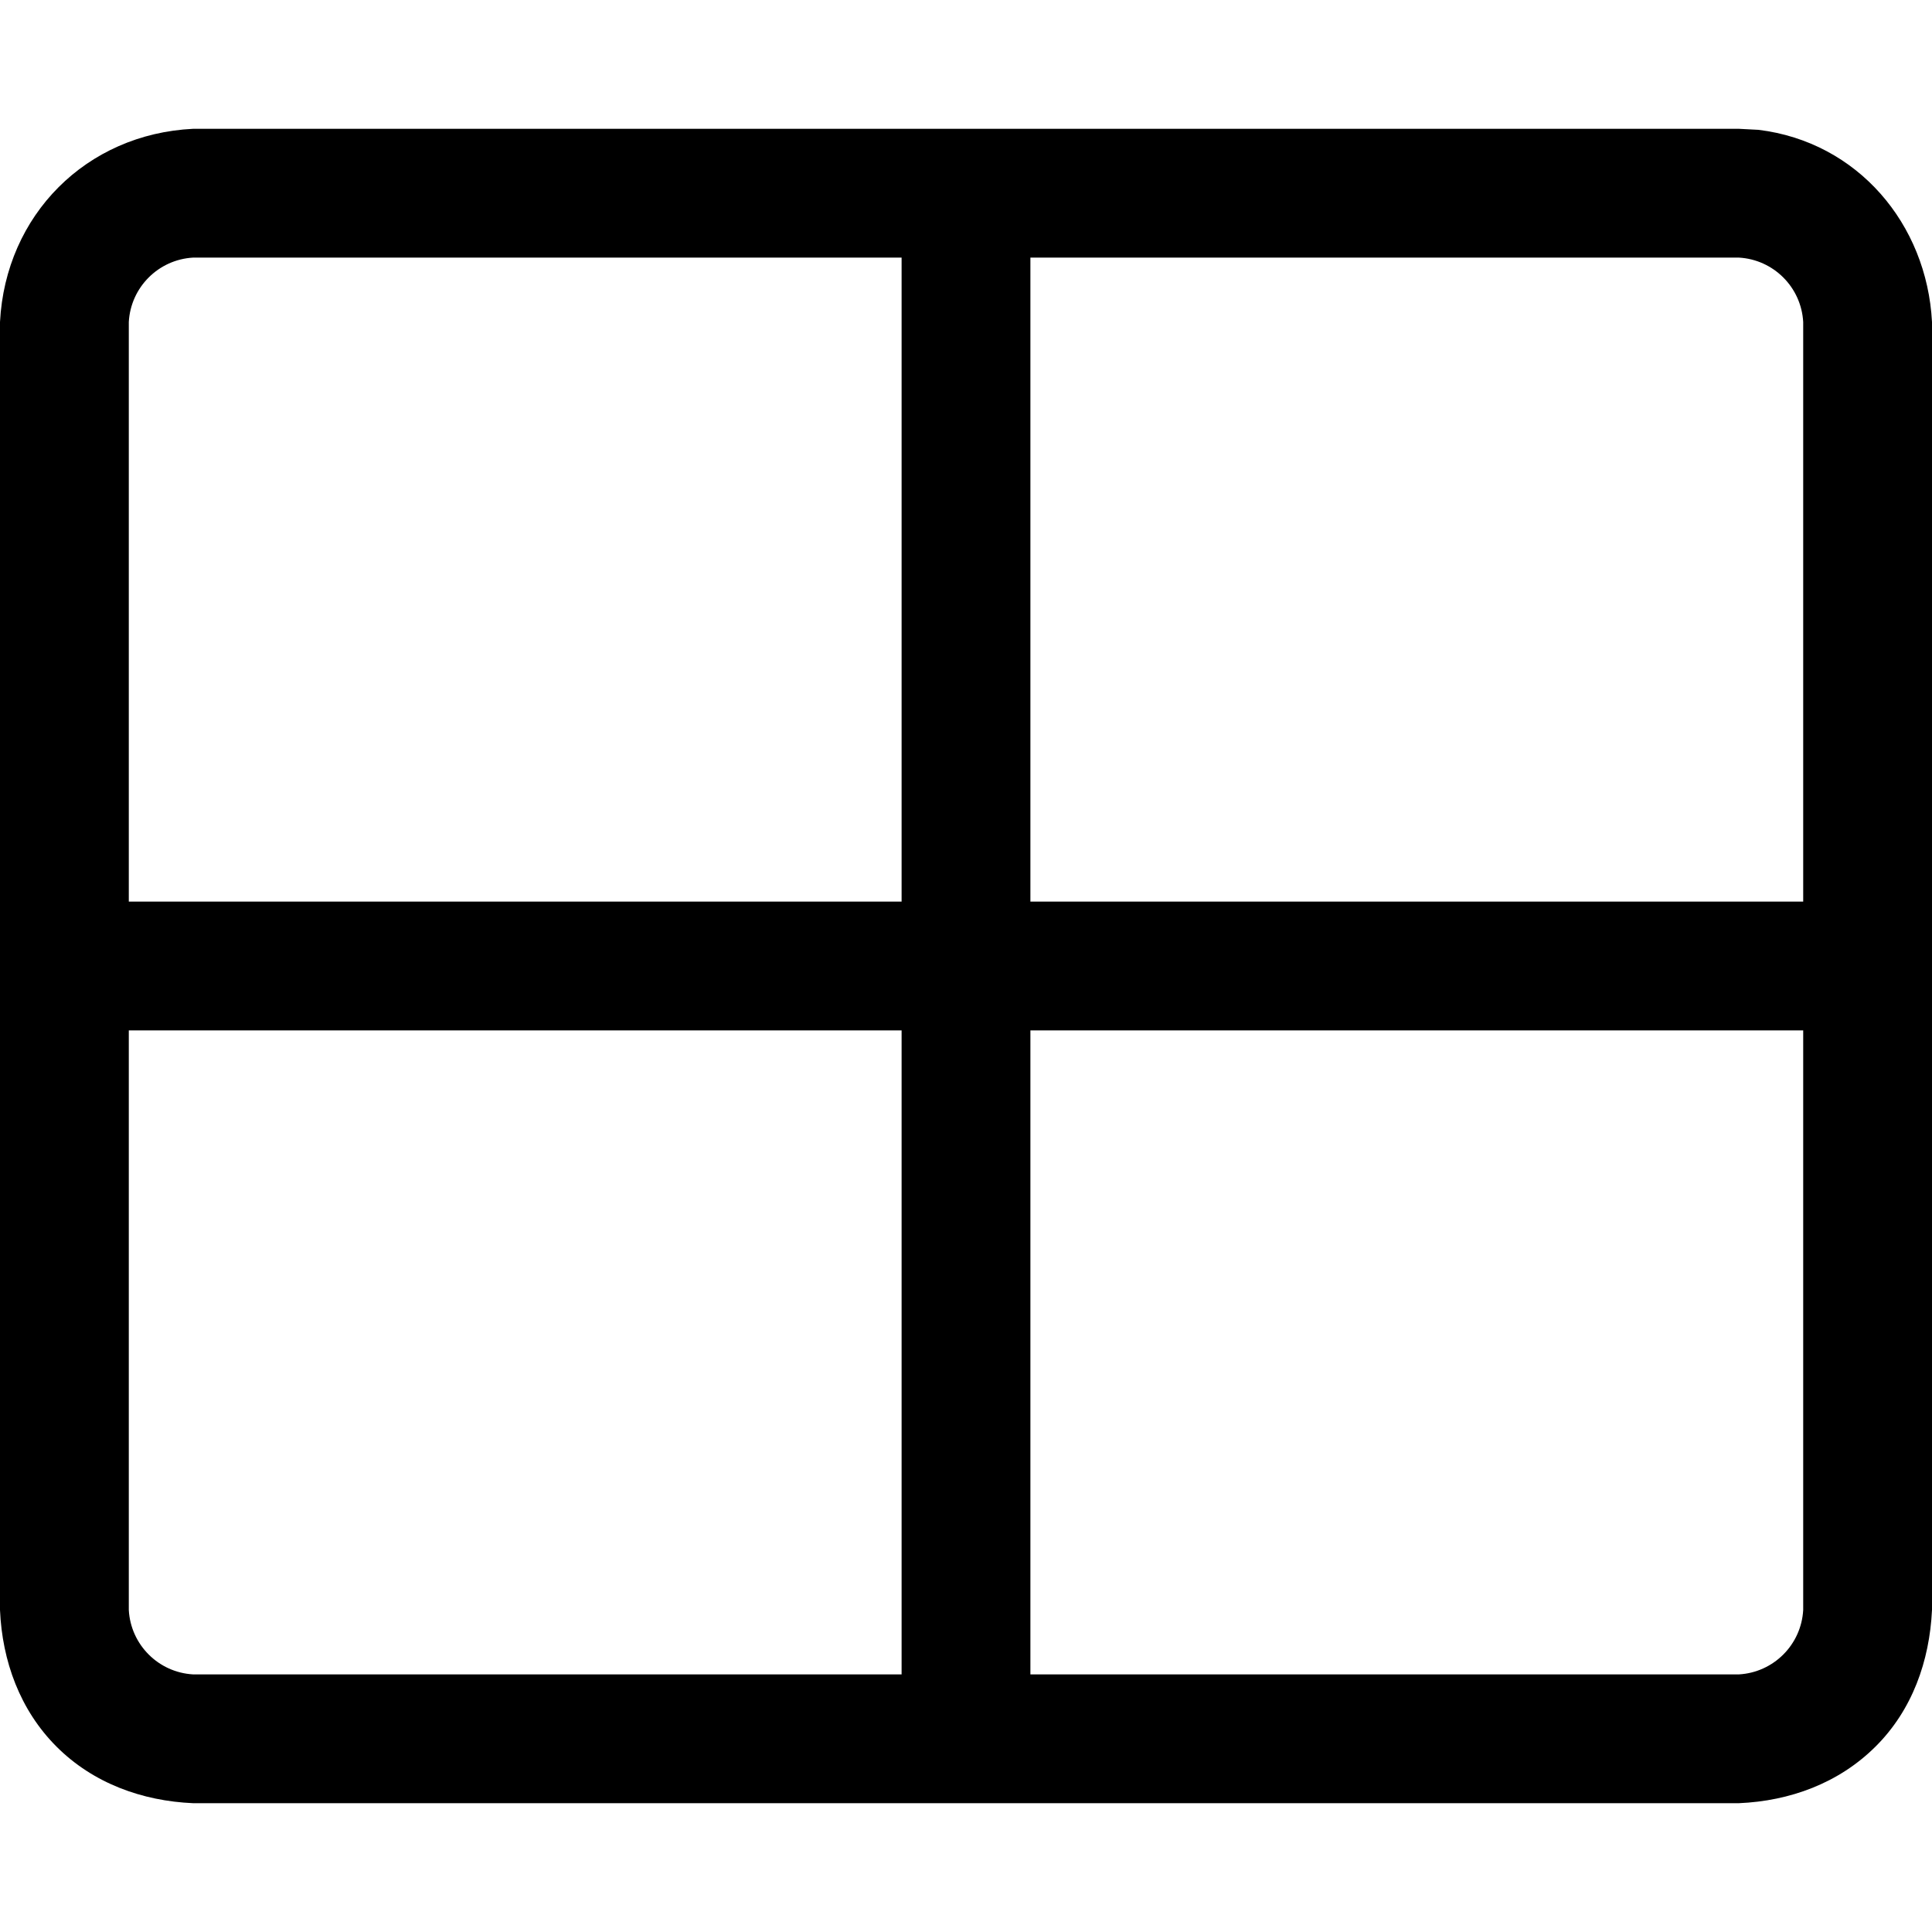
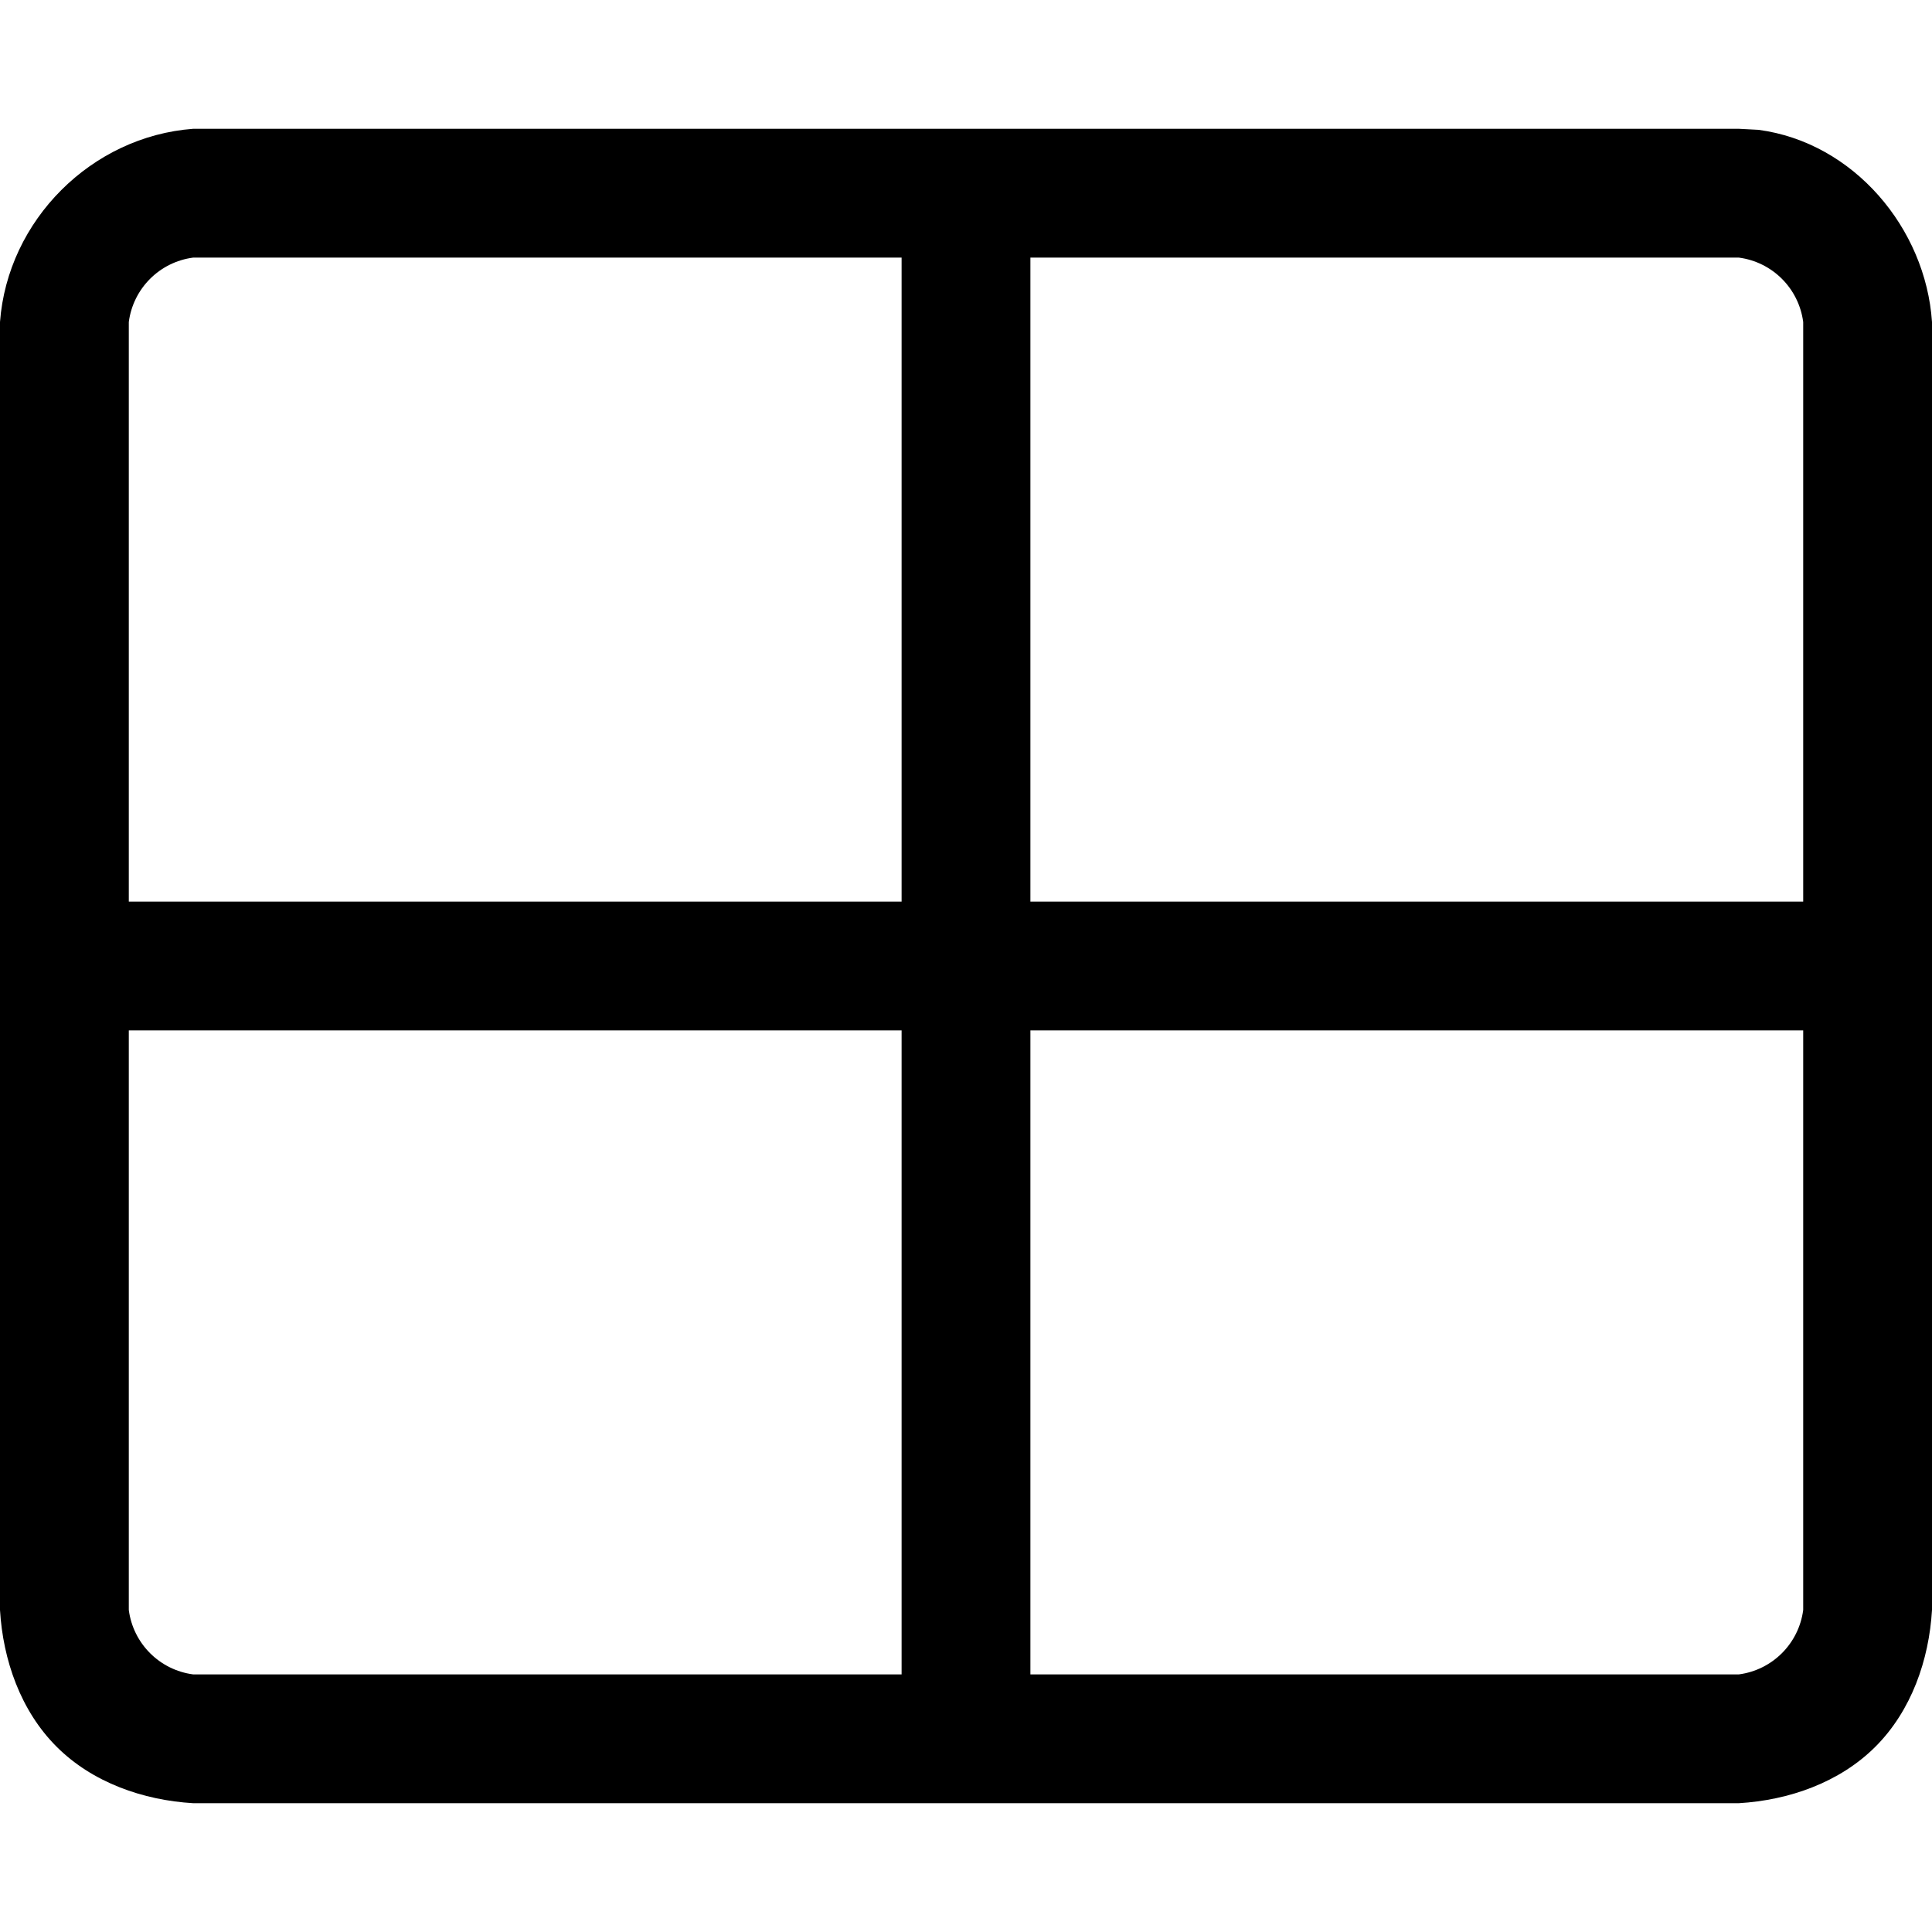
<svg xmlns="http://www.w3.org/2000/svg" width="15" height="15" fill="currentColor" viewBox="0 0 15 15">
-   <path d="M13.653 1.008c.77.094 1.307.731 1.347 1.492v10c-.019.396-.153.777-.439 1.061s-.664.422-1.061.439h-12c-.396-.017-.777-.155-1.061-.439S.017 12.896 0 12.5v-10C.043 1.67.669 1.04 1.5 1h12ZM8 8v5h5.5a.53.53 0 0 0 .5-.5V8ZM1 8v4.5a.53.53 0 0 0 .5.5H7V8Zm7-6v5h6V2.5a.53.53 0 0 0-.5-.5ZM1 7h6V2H1.5a.53.53 0 0 0-.5.5Z" />
+   <path d="M13.653 1.008c.738.098 1.298.763 1.347 1.492v10c-.023.388-.16.782-.439 1.061s-.673.416-1.061.439h-12c-.388-.023-.782-.16-1.061-.439S.023 12.888 0 12.5v-10C.059 1.71.71 1.059 1.5 1h12ZM1 8v4.5a.58.58 0 0 0 .5.5H7V8Zm7 0v5h5.5a.58.58 0 0 0 .5-.5V8ZM1 7h6V2H1.5a.58.58 0 0 0-.5.5Zm7-5v5h6V2.5a.58.58 0 0 0-.5-.5Z" />
</svg>
